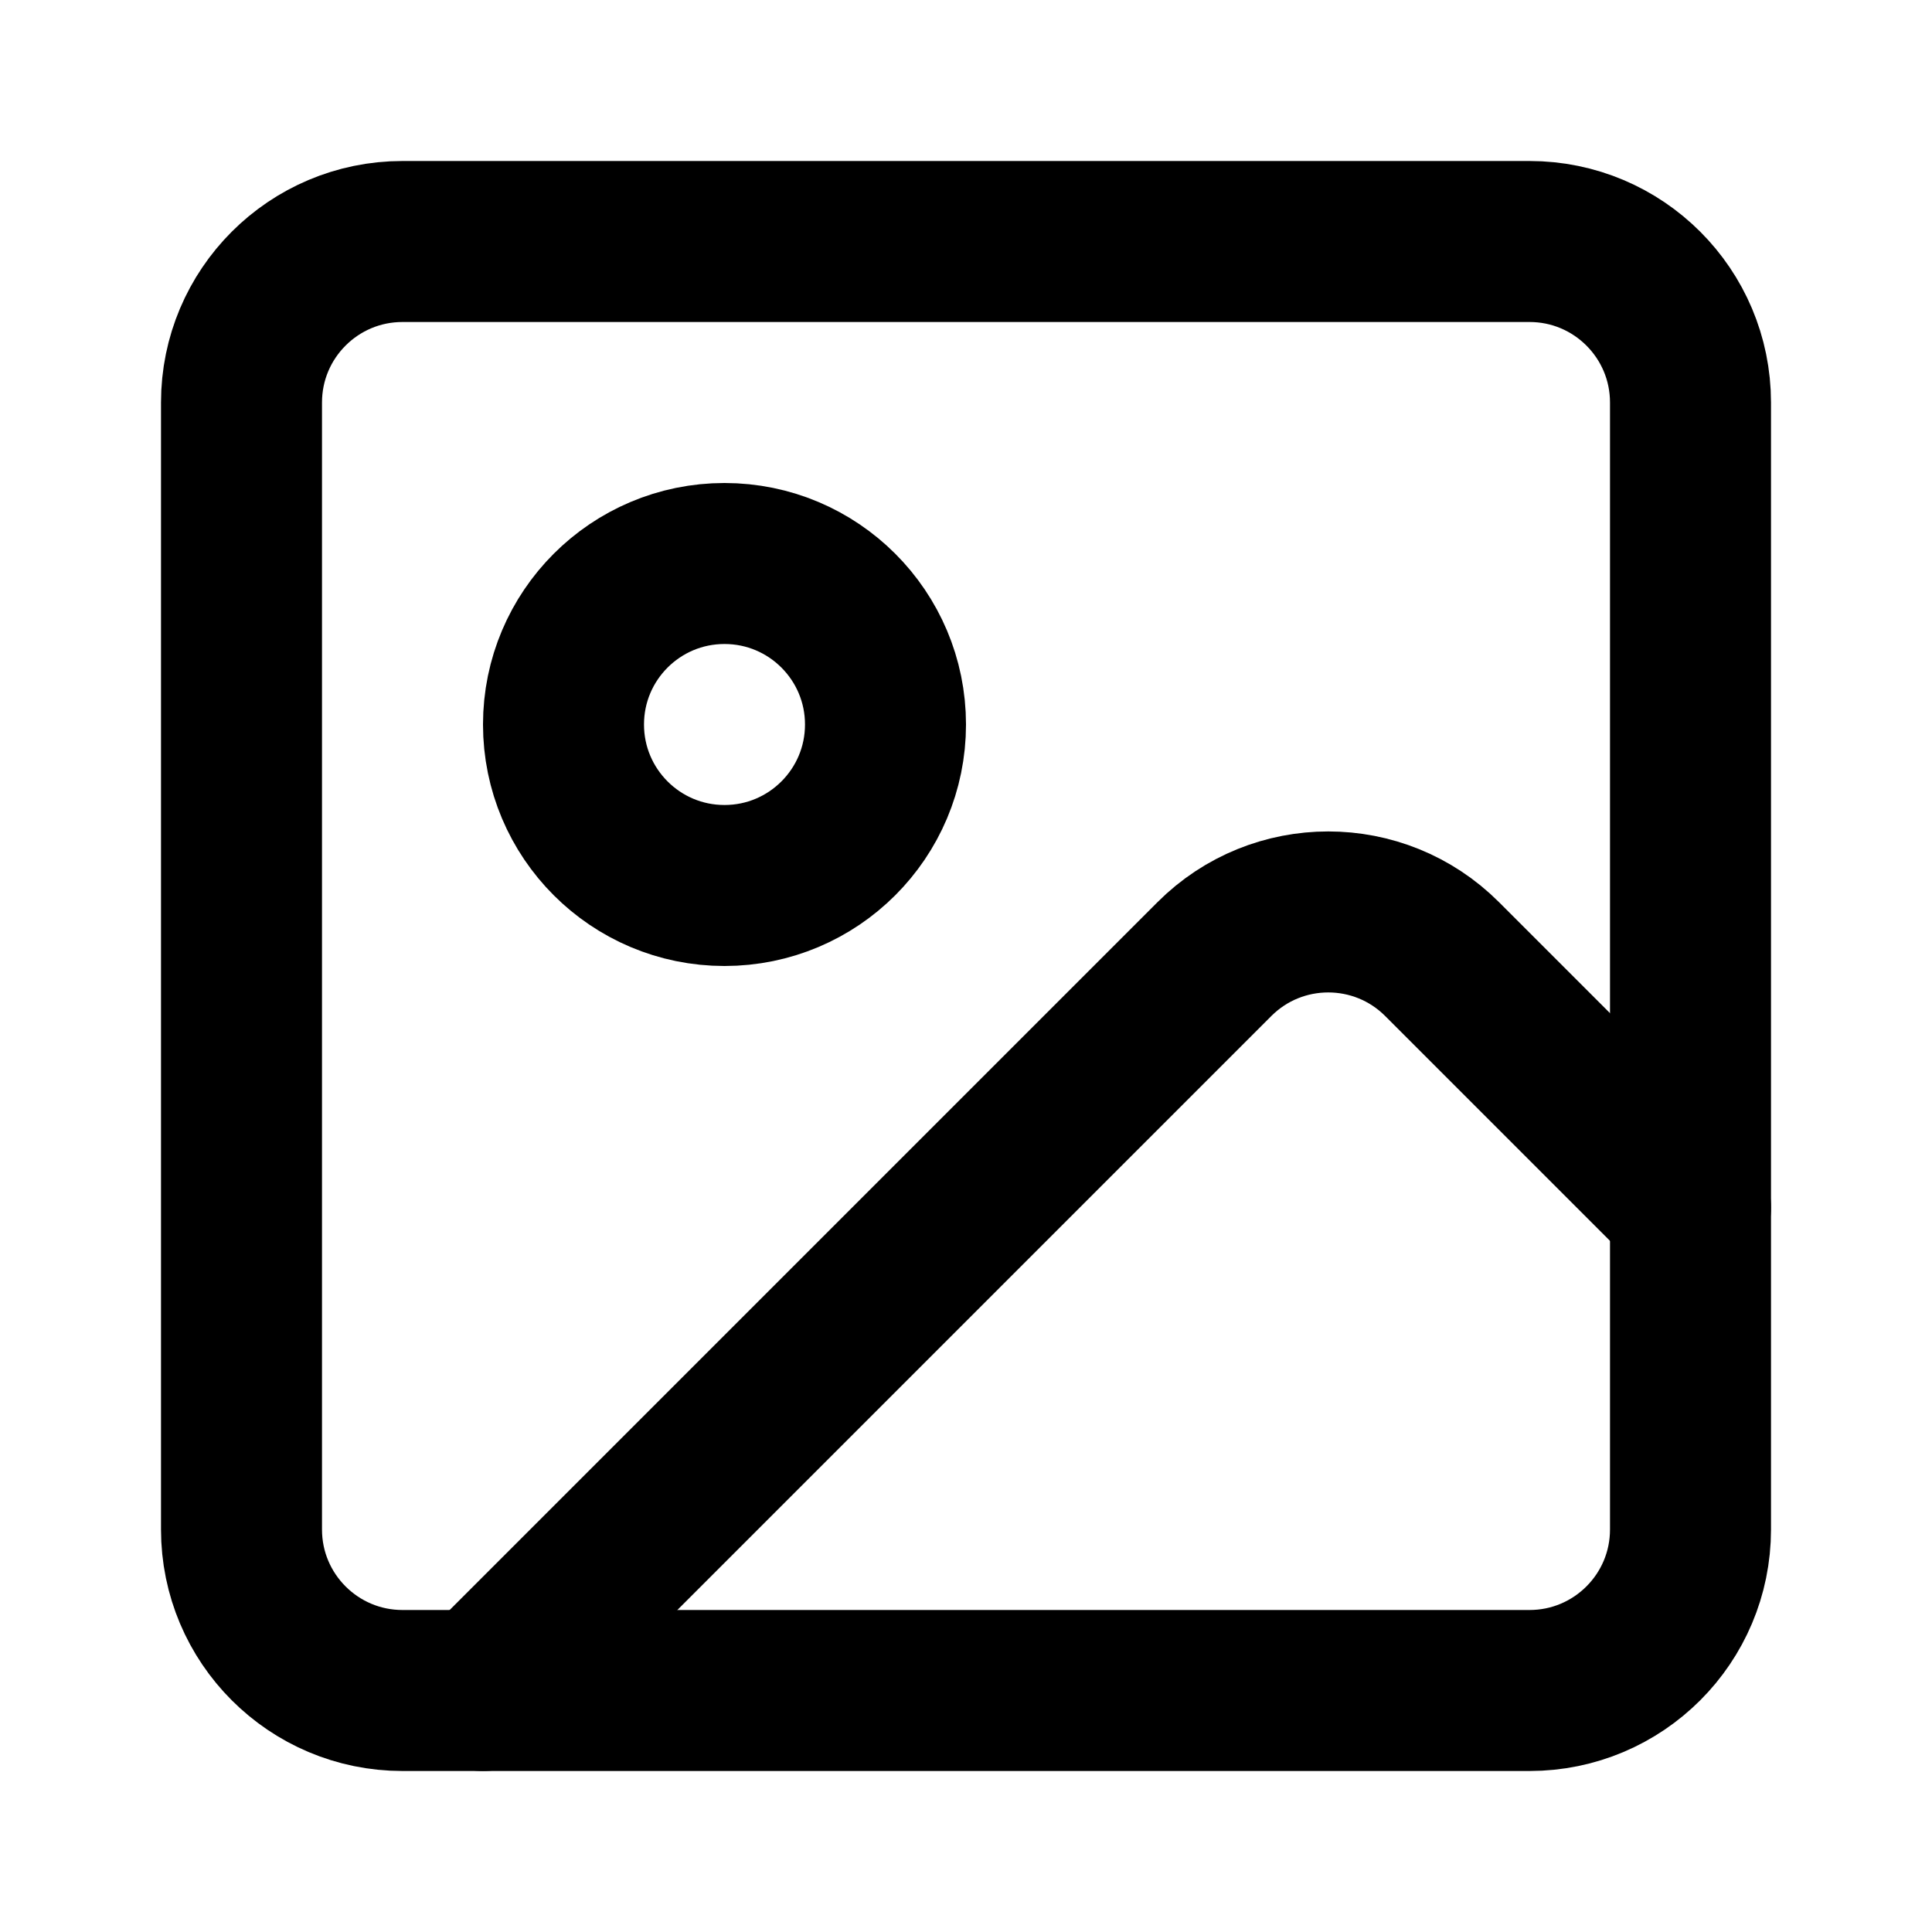
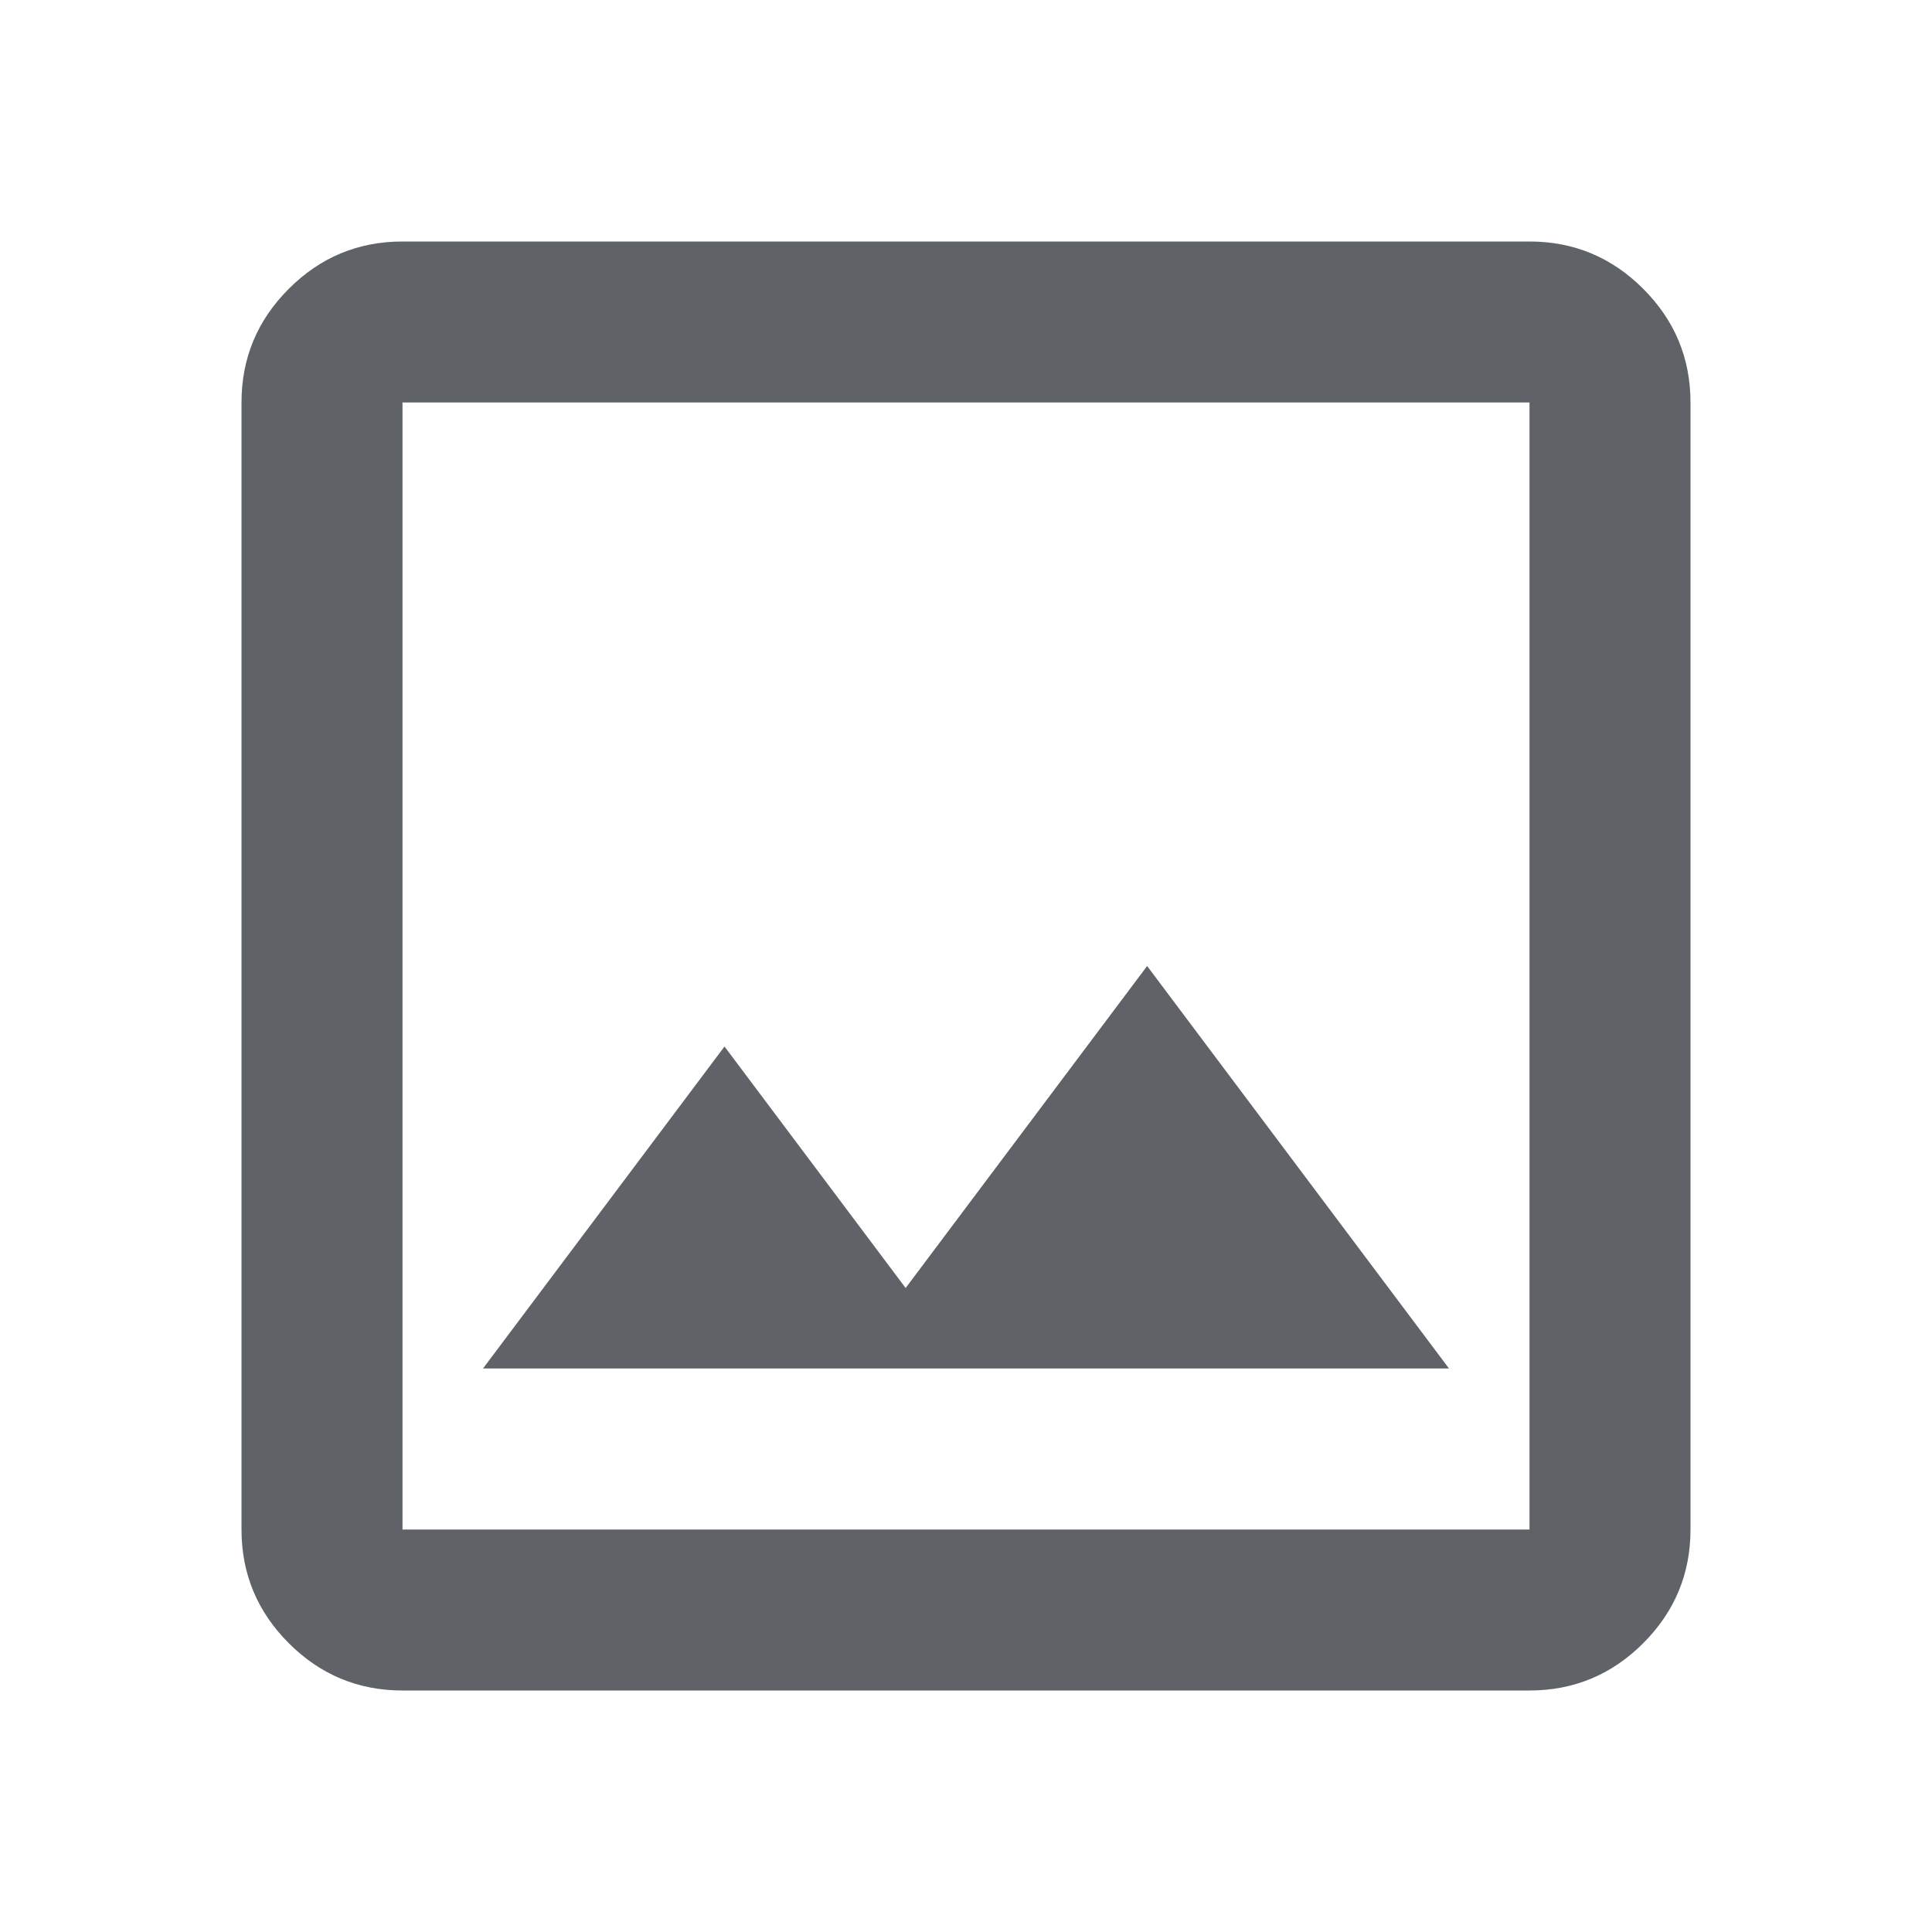
- <svg xmlns="http://www.w3.org/2000/svg" width="24" height="24" viewBox="0 0 24 24" fill="none" stroke="currentColor" stroke-width="2" stroke-linecap="round" stroke-linejoin="round" class="lucide lucide-image">
-   <rect width="18" height="18" x="3" y="3" rx="2" ry="2" />
-   <circle cx="9" cy="9" r="2" />
-   <path d="m21 15-3.086-3.086a2 2 0 0 0-2.828 0L6 21" />
+ <svg xmlns="http://www.w3.org/2000/svg" height="24px" viewBox="0 -960 960 960" width="24px" fill="#5f6368">
+   <path d="M200-120q-33 0-56.5-23.5T120-200v-560q0-33 23.5-56.5T200-840h560q33 0 56.5 23.5T840-760v560q0 33-23.5 56.5T760-120H200Zm0-80h560v-560H200v560Zm40-80h480L570-480 450-320l-90-120-120 160Zm-40 80v-560 560Z" />
</svg>
